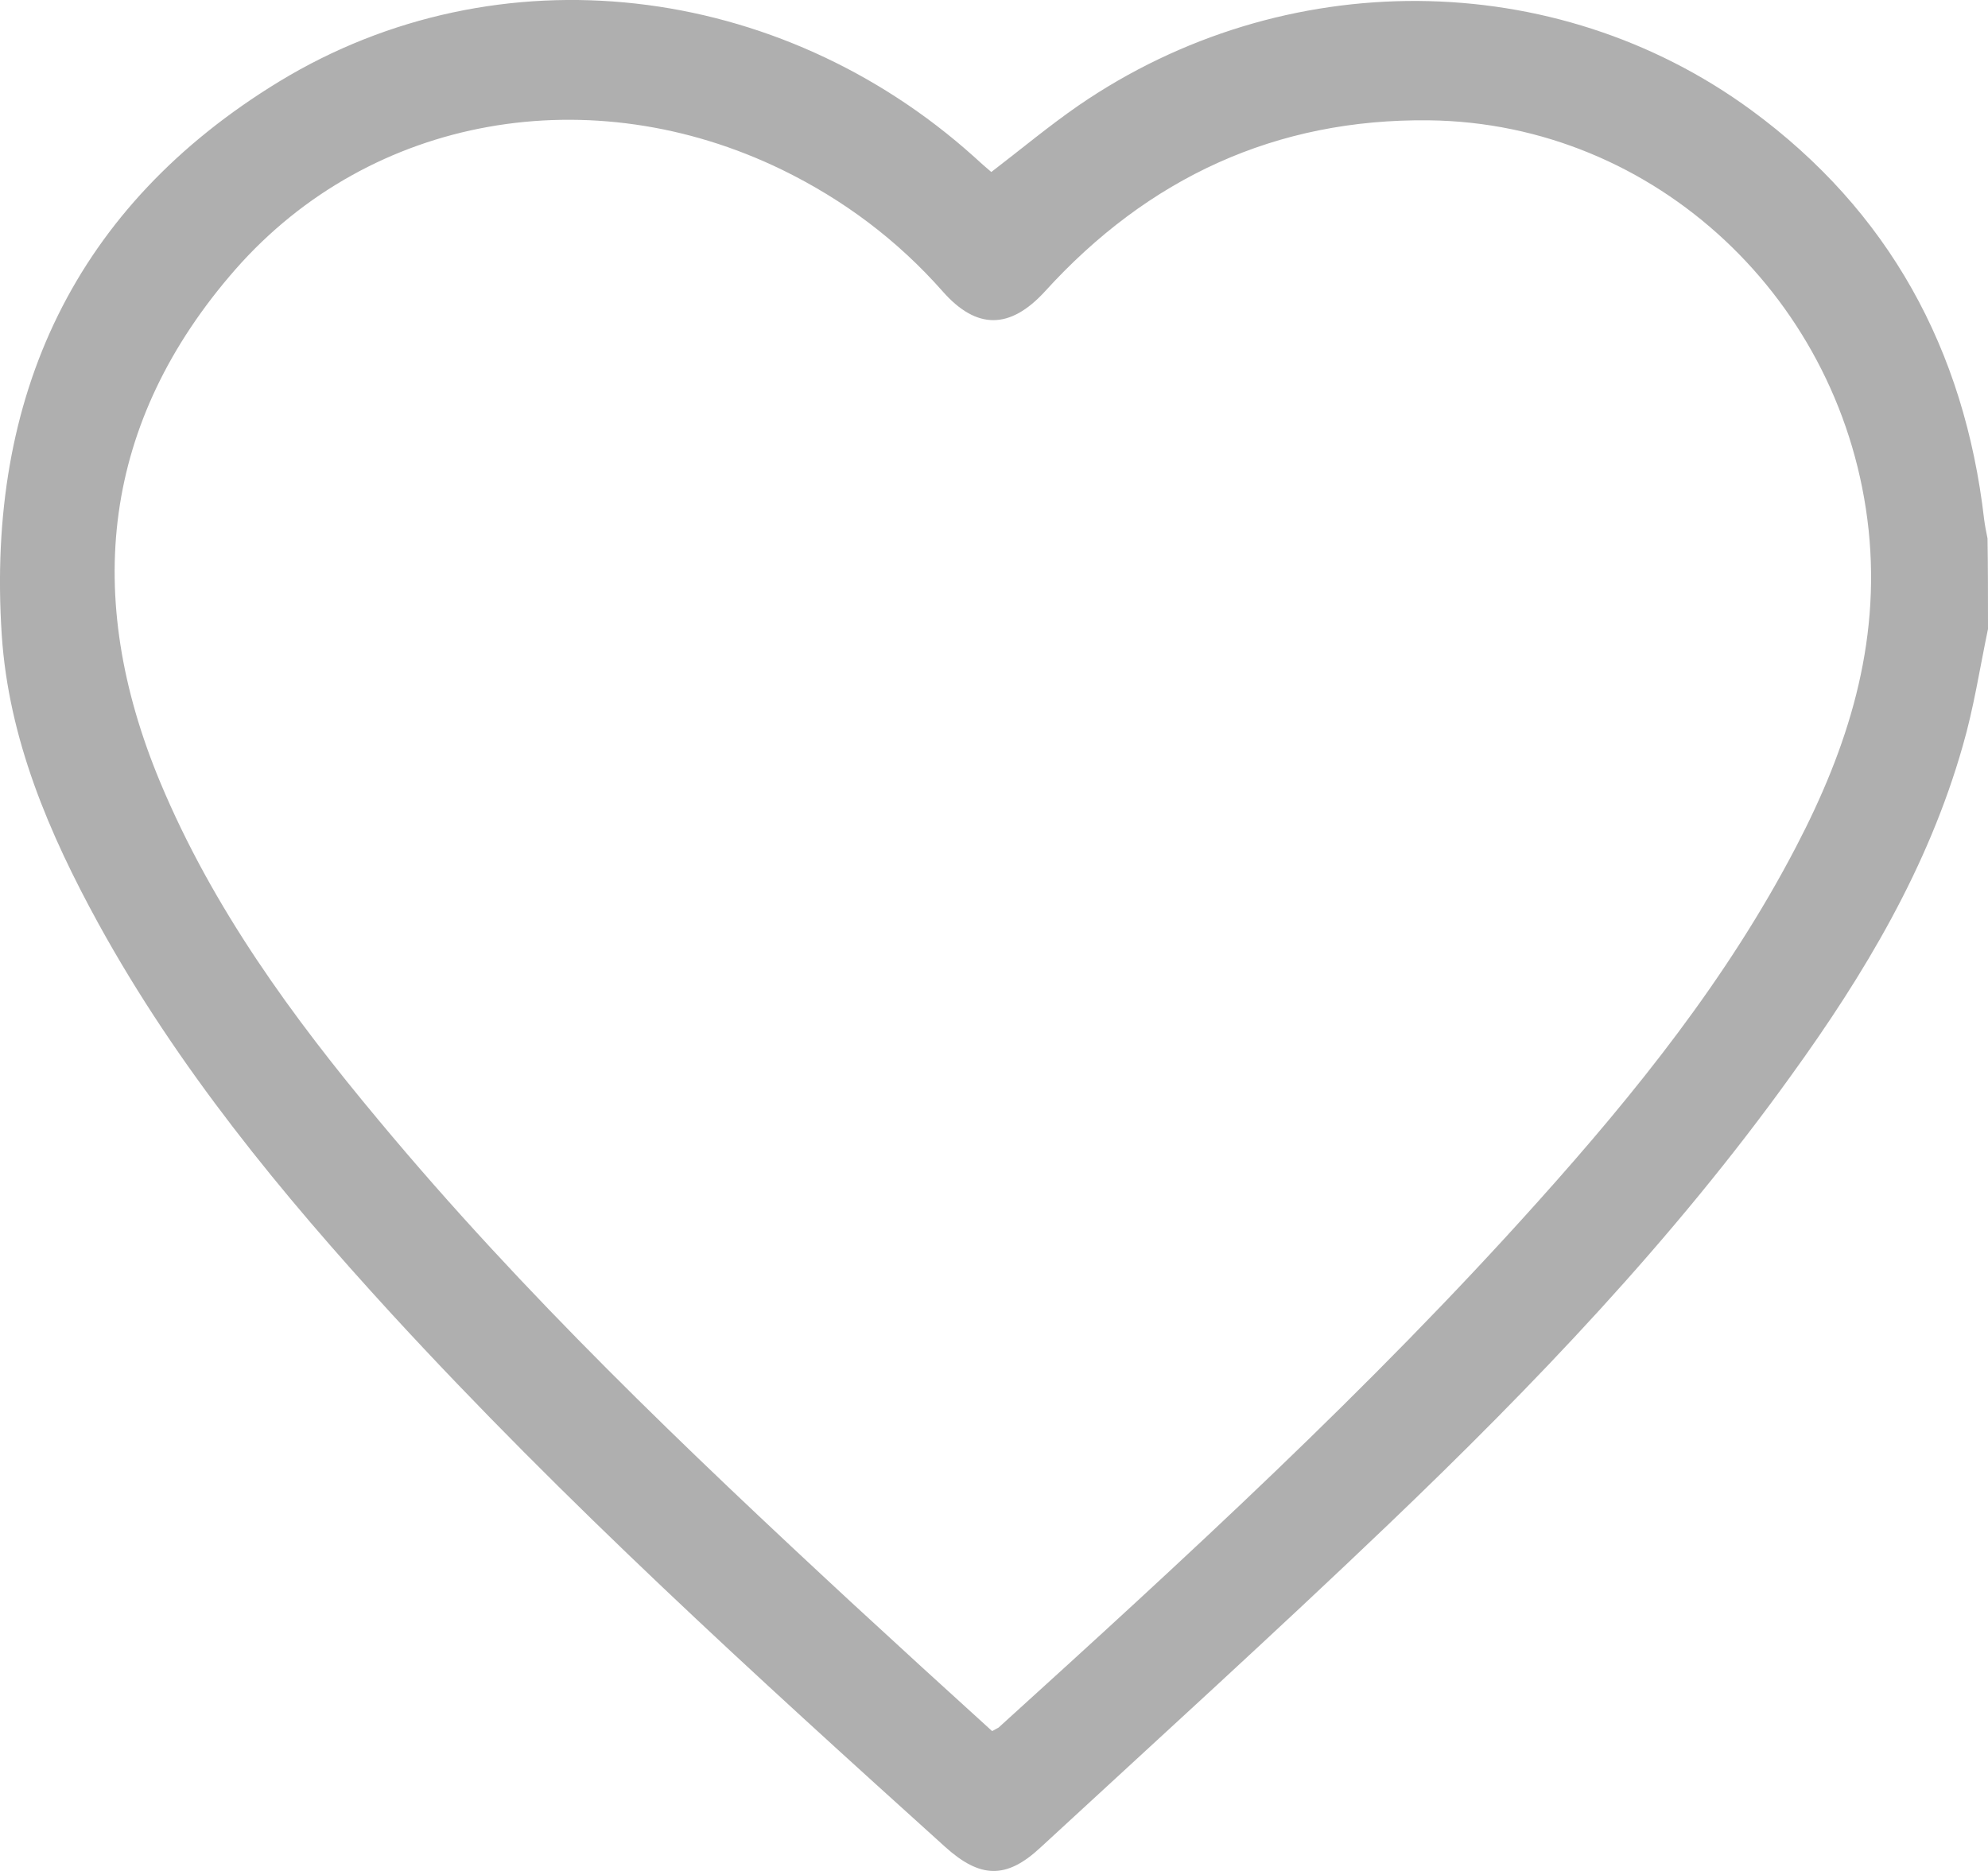
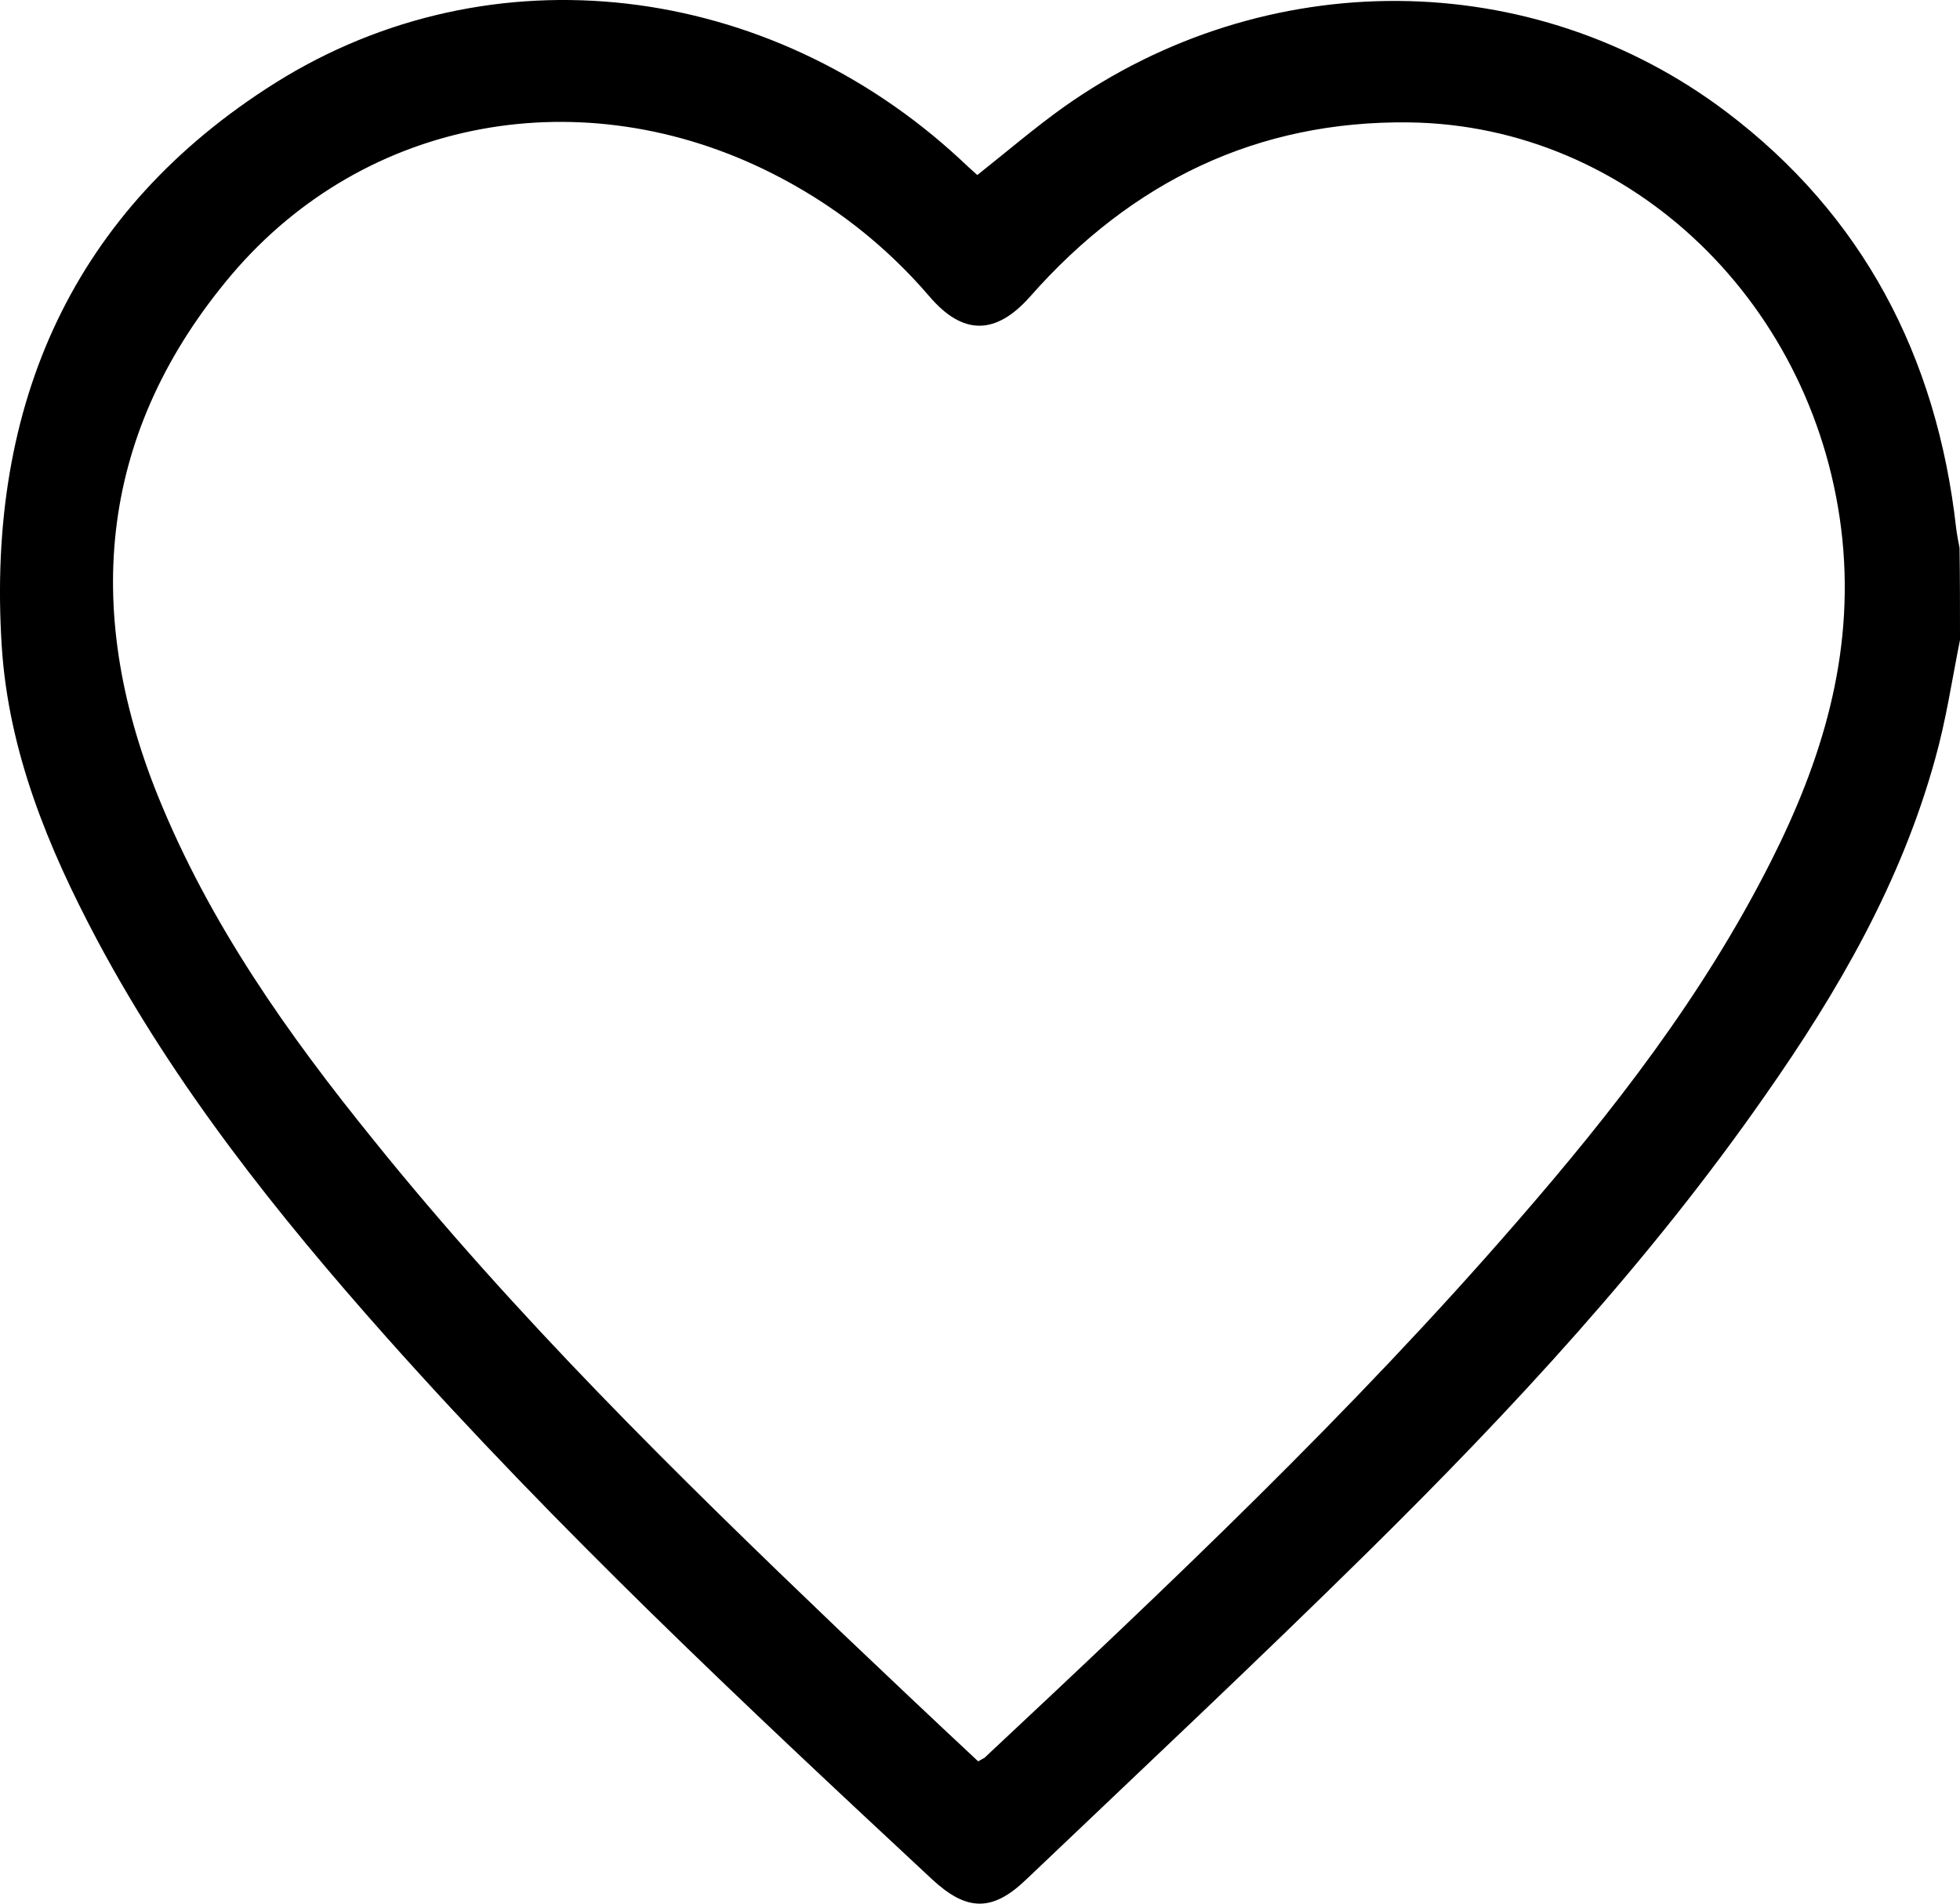
- <svg xmlns="http://www.w3.org/2000/svg" width="17" height="16" viewBox="0 0 17 16" fill="none">
-   <path d="M17 5.379C16.93 5.713 16.879 6.052 16.784 6.379C16.488 7.42 15.943 8.331 15.317 9.197C14.308 10.602 13.119 11.844 11.875 13.034C10.895 13.971 9.892 14.882 8.897 15.8C8.605 16.072 8.381 16.064 8.081 15.793C6.454 14.324 4.833 12.852 3.344 11.231C2.404 10.205 1.519 9.13 0.842 7.899C0.418 7.126 0.074 6.319 0.015 5.431C-0.12 3.382 0.644 1.761 2.386 0.698C4.262 -0.444 6.666 -0.154 8.33 1.341C8.378 1.386 8.429 1.43 8.477 1.471C8.729 1.278 8.97 1.077 9.223 0.902C10.975 -0.302 13.294 -0.291 14.977 0.943C16.148 1.802 16.799 2.984 16.967 4.442C16.974 4.497 16.985 4.55 16.996 4.605C17 4.862 17 5.122 17 5.379ZM8.484 14.804C8.509 14.789 8.528 14.781 8.539 14.774C10.13 13.331 11.714 11.881 13.152 10.275C13.989 9.342 14.772 8.368 15.357 7.245C15.8 6.397 16.082 5.516 15.979 4.531C15.771 2.572 14.158 1.051 12.219 1.029C10.913 1.014 9.819 1.519 8.934 2.494C8.637 2.817 8.352 2.821 8.063 2.494C7.672 2.051 7.214 1.709 6.688 1.452C5.06 0.661 3.176 0.98 2.013 2.304C0.871 3.609 0.707 5.096 1.369 6.687C1.819 7.766 2.499 8.695 3.238 9.58C4.475 11.067 5.868 12.395 7.28 13.703C7.679 14.071 8.081 14.439 8.484 14.804Z" fill="#AFAFAF" />
+ <svg xmlns="http://www.w3.org/2000/svg" width="35" height="34" viewBox="0 0 35 34" fill="none">
+   <path d="M35 11.43C34.857 12.141 34.752 12.86 34.556 13.555C33.946 15.767 32.823 17.703 31.535 19.544C29.457 22.53 27.009 25.169 24.448 27.697C22.43 29.688 20.366 31.624 18.318 33.575C17.715 34.152 17.256 34.136 16.638 33.559C13.287 30.439 9.95 27.31 6.885 23.865C4.949 21.685 3.127 19.401 1.733 16.786C0.86 15.143 0.152 13.428 0.031 11.54C-0.247 7.187 1.327 3.742 4.912 1.483C8.775 -0.943 13.724 -0.327 17.15 2.849C17.248 2.944 17.354 3.039 17.452 3.126C17.971 2.715 18.468 2.289 18.988 1.917C22.596 -0.643 27.371 -0.619 30.835 2.004C33.245 3.829 34.586 6.342 34.932 9.439C34.947 9.557 34.97 9.668 34.992 9.786C35 10.331 35 10.884 35 11.43ZM17.467 31.458C17.52 31.426 17.557 31.41 17.58 31.395C20.856 28.329 24.117 25.248 27.077 21.835C28.802 19.852 30.413 17.782 31.618 15.396C32.53 13.594 33.11 11.722 32.899 9.628C32.469 5.465 29.148 2.233 25.156 2.186C22.468 2.154 20.216 3.229 18.393 5.299C17.783 5.986 17.196 5.994 16.601 5.299C15.795 4.359 14.853 3.632 13.769 3.087C10.417 1.404 6.539 2.083 4.144 4.896C1.794 7.669 1.455 10.829 2.818 14.211C3.744 16.502 5.145 18.477 6.667 20.357C9.212 23.518 12.082 26.338 14.989 29.119C15.81 29.901 16.638 30.684 17.467 31.458Z" fill="black" />
</svg>
